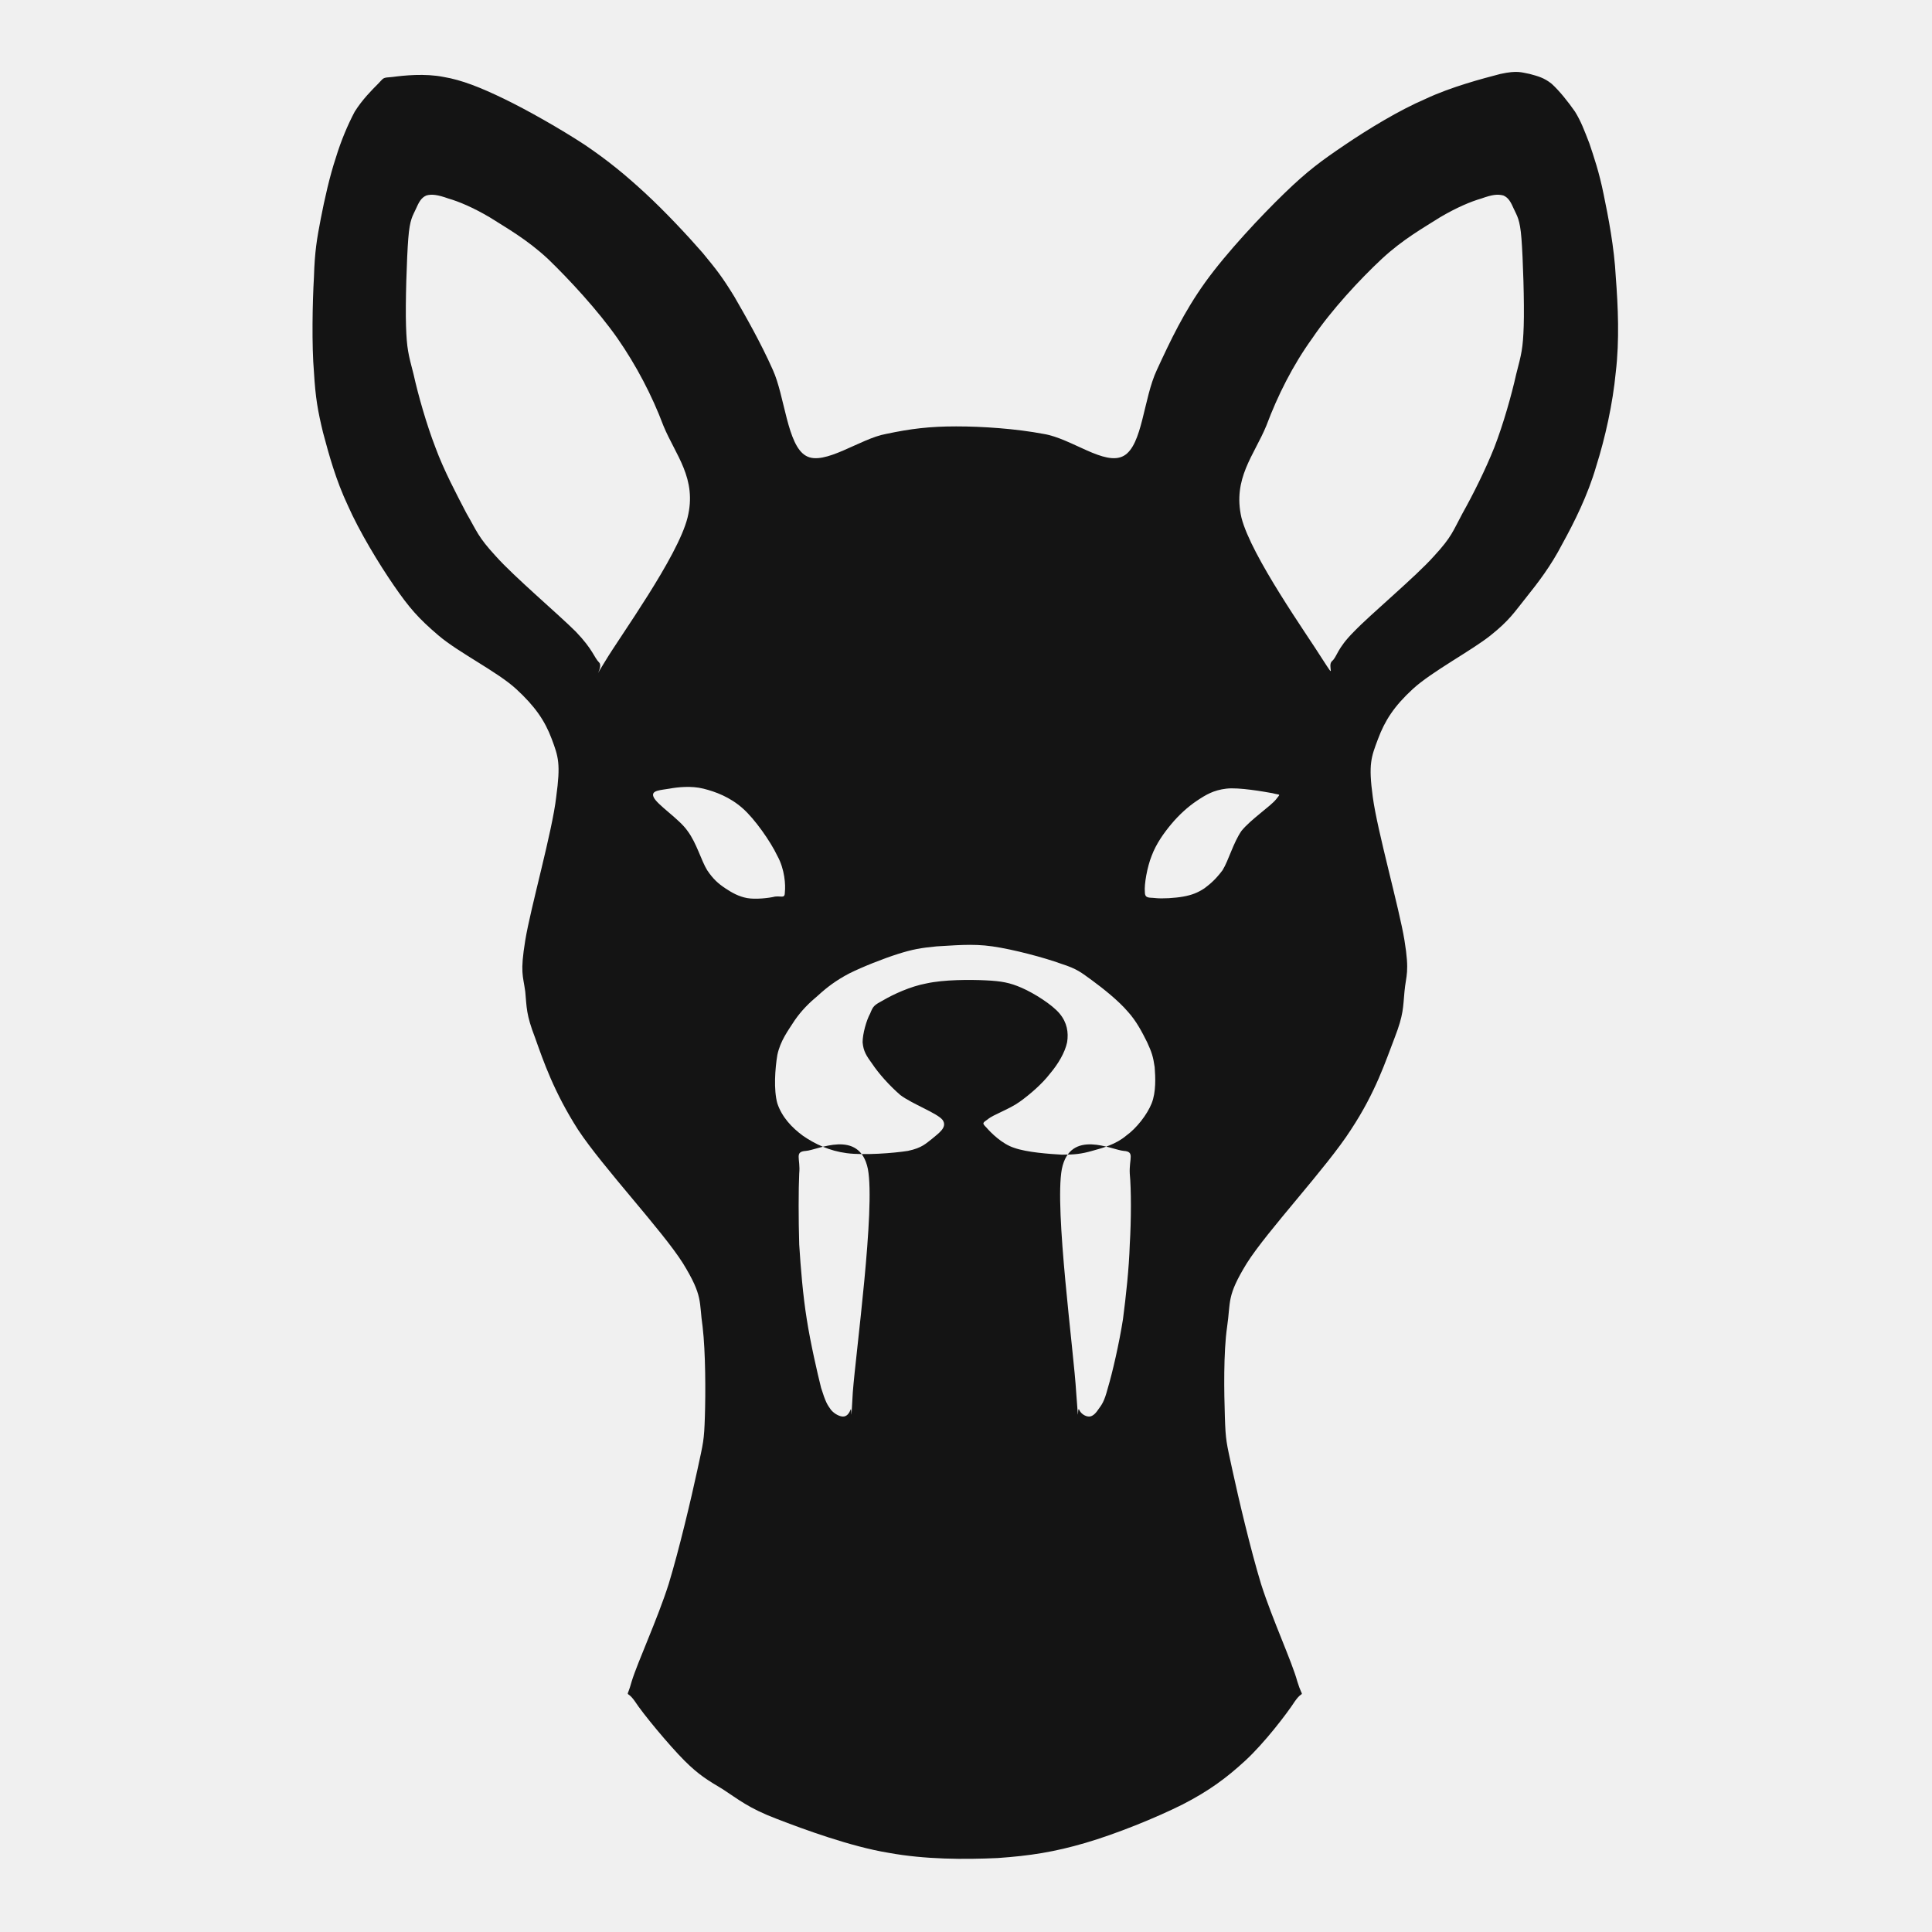
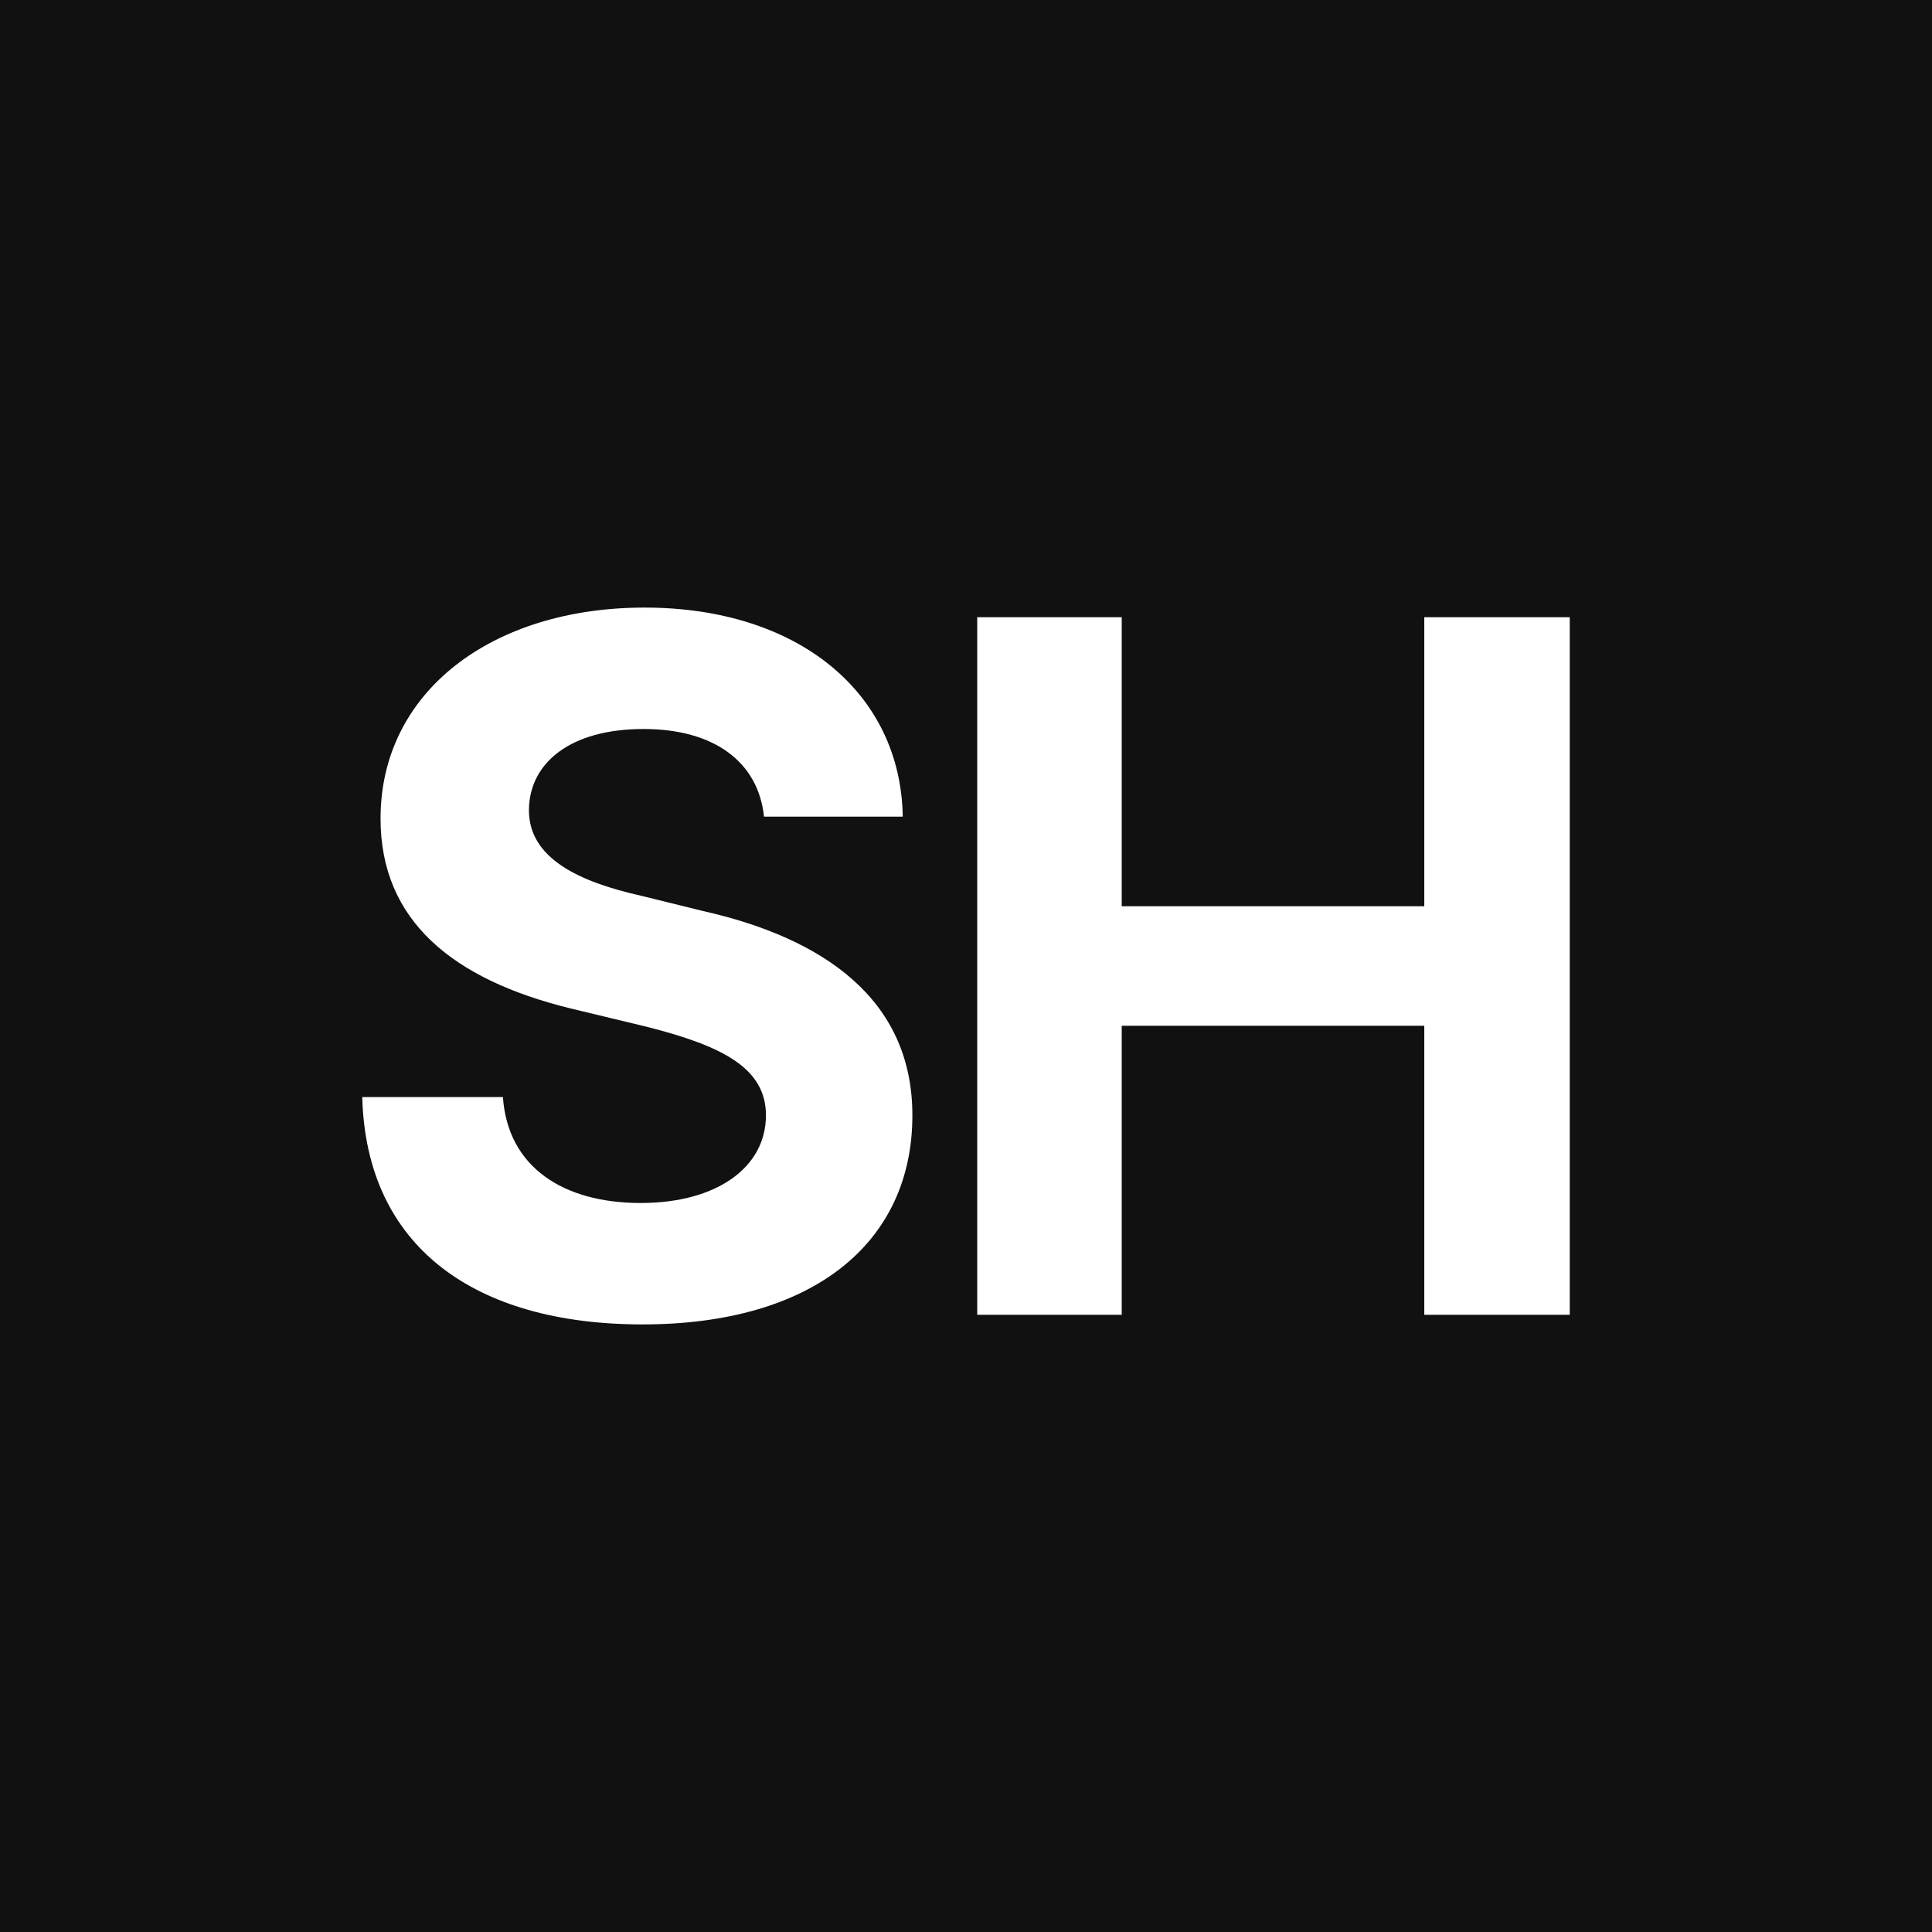
- <svg xmlns="http://www.w3.org/2000/svg" viewBox="0 0 256 256">
-   <style>@media (prefers-color-scheme: dark){path{fill:#ECECEC}}</style>
-   <path fill="#141414" fill-rule="evenodd" d="M132.2 246.2C127.8 246.4 122.6 246.4 117.7 245.5C112.8 244.7 106.5 242.4 102.9 241.0C99.2 239.6 97.8 238.4 95.8 237.1C93.8 235.9 92.6 235.2 90.7 233.3C88.7 231.3 85.2 227.1 84.1 225.4C82.9 223.7 83.0 225.4 83.7 222.8C84.5 220.2 87.1 214.6 88.6 209.9C90.0 205.3 91.6 198.5 92.4 194.8C93.2 191.1 93.3 190.9 93.4 187.7C93.5 184.6 93.5 179.2 93.1 175.8C92.6 172.4 93.2 171.8 90.5 167.4C87.8 163.1 79.9 154.7 76.6 149.7C73.4 144.7 72.0 140.6 70.9 137.5C69.7 134.4 69.8 133.5 69.6 131.4C69.3 129.2 68.9 128.9 69.6 124.6C70.3 120.3 73.2 110.1 73.7 105.6C74.3 101.2 74.0 100.3 73.1 97.9C72.2 95.5 70.9 93.6 68.4 91.3C65.9 89.0 60.8 86.5 58.1 84.2C55.4 81.9 54.2 80.5 52.2 77.6C50.2 74.7 47.6 70.4 46.1 67.0C44.5 63.6 43.6 60.3 42.8 57.3C42.1 54.4 41.8 52.7 41.6 49.3C41.3 45.8 41.4 40.1 41.6 36.7C41.7 33.3 42.0 31.6 42.5 29.0C43.0 26.4 43.7 23.3 44.5 20.9C45.2 18.6 46.1 16.5 47.0 14.8C48.0 13.2 49.3 11.9 50.1 11.1C50.9 10.3 50.6 10.3 52.0 10.2C53.5 10.0 56.3 9.7 58.8 10.2C61.2 10.6 63.7 11.6 66.8 13.1C69.9 14.6 74.3 17.1 77.5 19.2C80.6 21.3 82.9 23.2 85.5 25.6C88.1 28.0 91.1 31.2 93.1 33.5C95.0 35.8 95.7 36.7 97.3 39.3C98.8 41.9 100.8 45.4 102.4 49.0C104.0 52.5 104.3 59.0 106.8 60.4C109.2 61.8 114.0 58.1 117.4 57.5C120.7 56.8 123.2 56.5 126.7 56.5C130.2 56.5 134.6 56.8 138.3 57.5C142.0 58.1 146.4 61.8 148.9 60.4C151.4 59.0 151.5 52.8 153.3 49.0C155.1 45.1 156.9 41.3 159.7 37.4C162.5 33.5 167.1 28.6 170.2 25.6C173.3 22.6 175.1 21.3 178.2 19.2C181.3 17.1 185.4 14.6 188.9 13.1C192.3 11.5 196.5 10.4 198.8 9.8C201.1 9.3 201.6 9.6 202.7 9.8C203.8 10.1 204.6 10.3 205.6 11.1C206.6 12.0 207.8 13.5 208.7 14.8C209.5 16.1 209.9 17.2 210.6 19.0C211.2 20.8 211.9 22.8 212.5 25.8C213.1 28.7 213.9 32.8 214.1 36.7C214.4 40.6 214.6 45.1 214.1 49.3C213.7 53.5 212.7 58.0 211.5 61.8C210.4 65.6 208.6 69.2 207.0 72.1C205.5 75.0 203.8 77.2 202.2 79.2C200.6 81.2 200.0 82.2 197.5 84.2C195.0 86.2 189.7 89.0 187.2 91.3C184.7 93.6 183.5 95.5 182.6 97.9C181.7 100.3 181.3 101.2 181.9 105.6C182.5 110.1 185.4 120.3 186.1 124.6C186.8 128.9 186.3 129.2 186.1 131.4C185.9 133.5 186.0 134.4 184.8 137.5C183.6 140.6 182.3 144.7 179.0 149.7C175.8 154.7 167.9 163.1 165.2 167.4C162.5 171.8 163.1 172.4 162.6 175.8C162.1 179.2 162.2 184.6 162.3 187.7C162.4 190.9 162.5 191.1 163.3 194.8C164.1 198.5 165.7 205.3 167.1 209.9C168.6 214.6 171.2 220.2 171.9 222.8C172.7 225.4 172.8 223.7 171.6 225.4C170.5 227.1 167.5 231.0 165.0 233.3C162.5 235.6 160.2 237.3 156.7 239.1C153.1 240.9 147.9 243.0 143.8 244.2C139.7 245.4 136.5 245.9 132.2 246.2ZM80.2 87.6C82.1 84.4 89.8 73.8 91.1 68.6C92.4 63.4 89.5 60.3 87.9 56.4C86.4 52.4 84.3 48.4 81.8 44.8C79.2 41.1 75.4 37.0 72.6 34.3C69.8 31.7 67.1 30.2 64.9 28.8C62.7 27.5 60.8 26.7 59.4 26.3C58.0 25.8 57.2 25.7 56.5 25.9C55.8 26.2 55.5 26.8 55.1 27.7C54.7 28.6 54.3 29.0 54.1 31.6C53.9 34.1 53.7 40.2 53.8 43.2C53.9 46.2 54.1 46.9 54.8 49.6C55.4 52.3 56.5 56.2 57.7 59.3C58.8 62.3 60.5 65.5 61.8 68.0C63.2 70.4 63.3 71.1 65.7 73.7C68.1 76.4 74.0 81.4 76.3 83.7C78.6 86.1 78.7 87.1 79.4 87.8C80.0 88.4 78.2 90.8 80.2 87.6ZM176.5 87.6C177.2 87.0 177.1 86.0 179.4 83.7C181.6 81.4 187.6 76.4 190.0 73.7C192.4 71.1 192.5 70.4 193.8 68.0C195.2 65.5 196.8 62.3 198.0 59.3C199.2 56.2 200.3 52.3 200.9 49.6C201.6 46.9 201.8 46.2 201.9 43.2C202.0 40.2 201.8 34.1 201.6 31.6C201.4 29.0 201.0 28.6 200.6 27.7C200.2 26.8 199.9 26.2 199.2 25.9C198.4 25.7 197.7 25.8 196.3 26.3C194.9 26.7 193.0 27.5 190.8 28.8C188.6 30.2 185.9 31.7 183.1 34.3C180.2 37.0 176.4 41.1 173.9 44.8C171.3 48.4 169.3 52.4 167.8 56.4C166.2 60.3 163.3 63.4 164.5 68.6C165.8 73.7 173.2 84.1 175.2 87.3C177.2 90.4 175.8 88.2 176.5 87.6ZM102.7 118.8C103.6 118.7 104.0 119.1 104.0 118.2C104.1 117.3 104.0 115.2 103.0 113.4C102.1 111.5 100.0 108.5 98.4 107.1C96.7 105.6 94.8 104.9 93.2 104.5C91.6 104.1 89.8 104.3 88.7 104.5C87.6 104.7 86.2 104.7 86.6 105.6C87.0 106.6 90.0 108.5 91.1 110.1C92.3 111.7 92.9 114.0 93.7 115.3C94.5 116.5 95.2 117.1 96.1 117.7C97.0 118.3 97.9 118.8 99.0 119.0C100.1 119.2 101.9 119.0 102.7 118.8ZM156.8 118.8C157.9 118.6 158.7 118.3 159.6 117.7C160.4 117.1 161.1 116.5 162.0 115.3C162.8 114.0 163.4 111.7 164.5 110.1C165.7 108.6 168.4 106.8 169.1 105.9C169.7 105.1 169.7 105.4 168.6 105.1C167.5 104.9 164.1 104.3 162.5 104.5C160.8 104.7 159.8 105.3 158.6 106.1C157.4 106.9 156.2 108.0 155.2 109.2C154.2 110.4 153.2 111.8 152.6 113.4C152.0 114.9 151.6 117.2 151.7 118.2C151.7 119.1 152.3 118.9 153.1 119.0C154.0 119.1 155.7 119.0 156.8 118.8ZM140.7 153.0C142.4 153.0 143.3 152.9 144.7 152.5C146.2 152.1 147.9 151.6 149.2 150.5C150.6 149.5 152.0 147.7 152.6 146.2C153.2 144.7 153.1 142.7 153.0 141.4C152.8 140.0 152.6 139.4 152.0 138.1C151.4 136.9 150.6 135.3 149.4 134.0C148.2 132.6 146.2 131.0 144.7 129.9C143.3 128.9 142.8 128.4 140.6 127.7C138.4 126.9 134.3 125.8 131.5 125.4C128.8 125.0 126.2 125.3 124.1 125.4C122.0 125.6 120.9 125.8 119.0 126.4C117.1 127.0 114.3 128.1 112.5 129.0C110.8 129.9 109.6 130.8 108.4 131.9C107.2 132.9 106.2 133.9 105.3 135.2C104.4 136.6 103.4 137.9 103.0 139.8C102.7 141.6 102.5 144.4 103.0 146.2C103.6 148.0 104.9 149.4 106.4 150.5C108.0 151.6 109.9 152.5 112.2 152.8C114.5 153.1 118.4 152.8 120.3 152.5C122.2 152.1 122.7 151.5 123.5 150.9C124.3 150.2 125.6 149.4 124.9 148.4C124.2 147.5 120.9 146.3 119.3 145.1C117.8 143.8 116.4 142.2 115.6 141.0C114.8 139.9 114.4 139.3 114.3 138.1C114.3 137.0 114.8 135.2 115.3 134.3C115.7 133.3 115.8 133.2 117.1 132.5C118.3 131.8 120.6 130.7 122.8 130.3C125.1 129.8 128.5 129.8 130.6 129.9C132.7 130.0 133.8 130.2 135.4 130.9C137.0 131.6 139.4 133.1 140.4 134.3C141.4 135.5 141.6 136.8 141.4 138.1C141.1 139.5 140.2 141.0 139.1 142.3C138.1 143.6 136.5 145.0 135.1 146.0C133.7 147.0 131.6 147.7 130.9 148.3C130.2 148.8 130.1 148.8 130.7 149.4C131.3 150.1 132.8 151.6 134.4 152.1C136.1 152.7 139.0 152.9 140.7 153.0ZM111.7 187.7C112.2 187.7 112.5 187.3 112.7 186.8C112.9 186.2 112.7 189.8 113.0 184.5C113.4 179.2 116.0 160.2 115.0 154.9C113.9 149.5 108.3 152.4 106.8 152.5C105.2 152.6 106.1 153.5 105.9 155.5C105.8 157.6 105.8 161.6 105.9 164.9C106.1 168.1 106.4 171.7 106.9 174.8C107.4 178.0 108.3 181.9 108.8 183.9C109.4 185.8 109.6 186.1 110.1 186.8C110.6 187.4 111.3 187.7 111.7 187.7ZM144.3 187.7C144.7 187.7 145.1 187.4 145.5 186.8C146.0 186.1 146.3 185.8 146.8 183.9C147.4 181.9 148.3 178.0 148.8 174.8C149.2 171.7 149.6 168.1 149.7 164.9C149.9 161.6 149.9 157.6 149.7 155.5C149.6 153.5 150.4 152.6 148.9 152.5C147.4 152.4 141.8 149.5 140.7 154.9C139.7 160.2 142.3 179.2 142.6 184.5C143.0 189.8 142.7 186.2 143.0 186.8C143.2 187.3 143.8 187.7 144.3 187.7Z" />
+ <svg xmlns="http://www.w3.org/2000/svg" viewBox="0 0 64 64">
+   <rect width="64" height="64" fill="#111" />
+   <path fill="#fff" d="M25.309 27.053H29.905C29.841 22.968 26.458 20.127 21.351 20.127C16.309 20.127 12.606 22.904 12.606 27.117C12.606 30.5 15 32.447 18.894 33.404L21.415 34.011C23.937 34.649 25.373 35.383 25.373 36.947C25.373 38.67 23.745 39.851 21.224 39.851C18.67 39.851 16.819 38.67 16.66 36.341H12C12.128 41.288 15.702 43.873 21.288 43.873C26.905 43.873 30.224 41.192 30.224 36.947C30.224 33.085 27.256 31.074 23.298 30.181L21.224 29.67C19.245 29.223 17.49 28.457 17.522 26.798C17.553 25.266 18.894 24.149 21.32 24.149C23.649 24.149 25.118 25.234 25.309 27.053Z M32.372 43.554H37.159V33.979H47.181V43.554H52.0V20.446H47.181V30.021H37.159V20.446H32.372Z" />
</svg>
